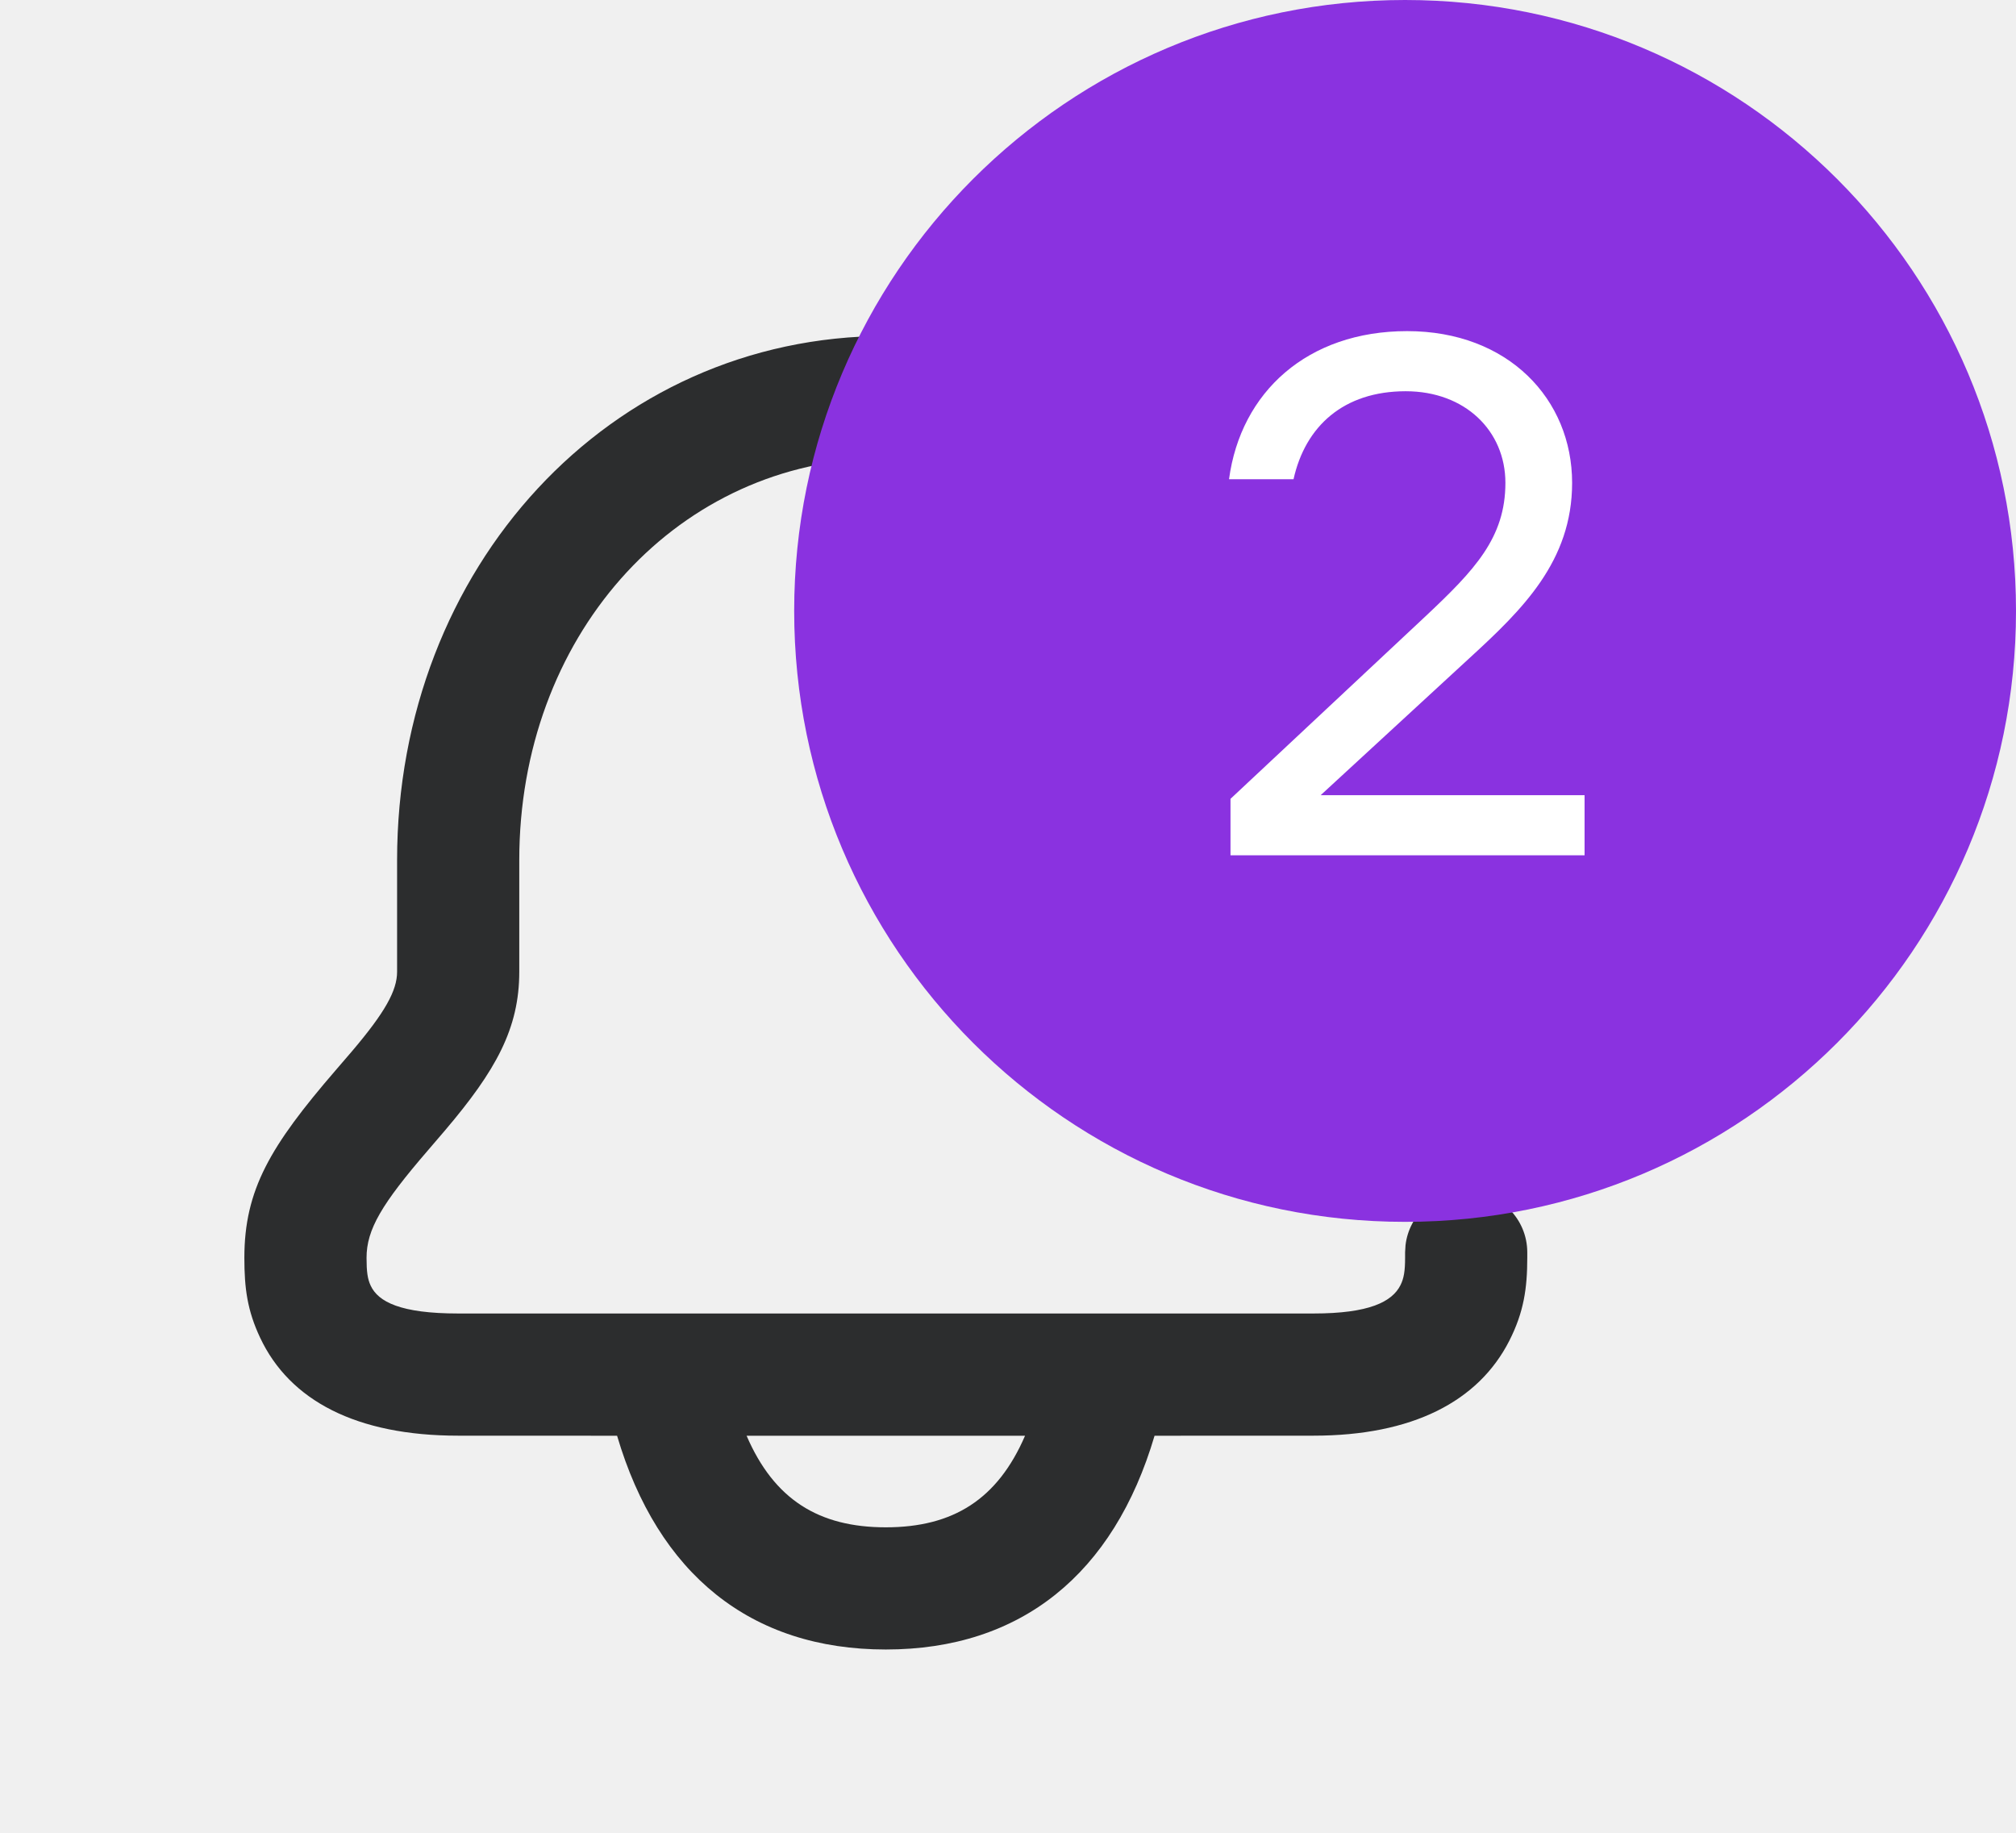
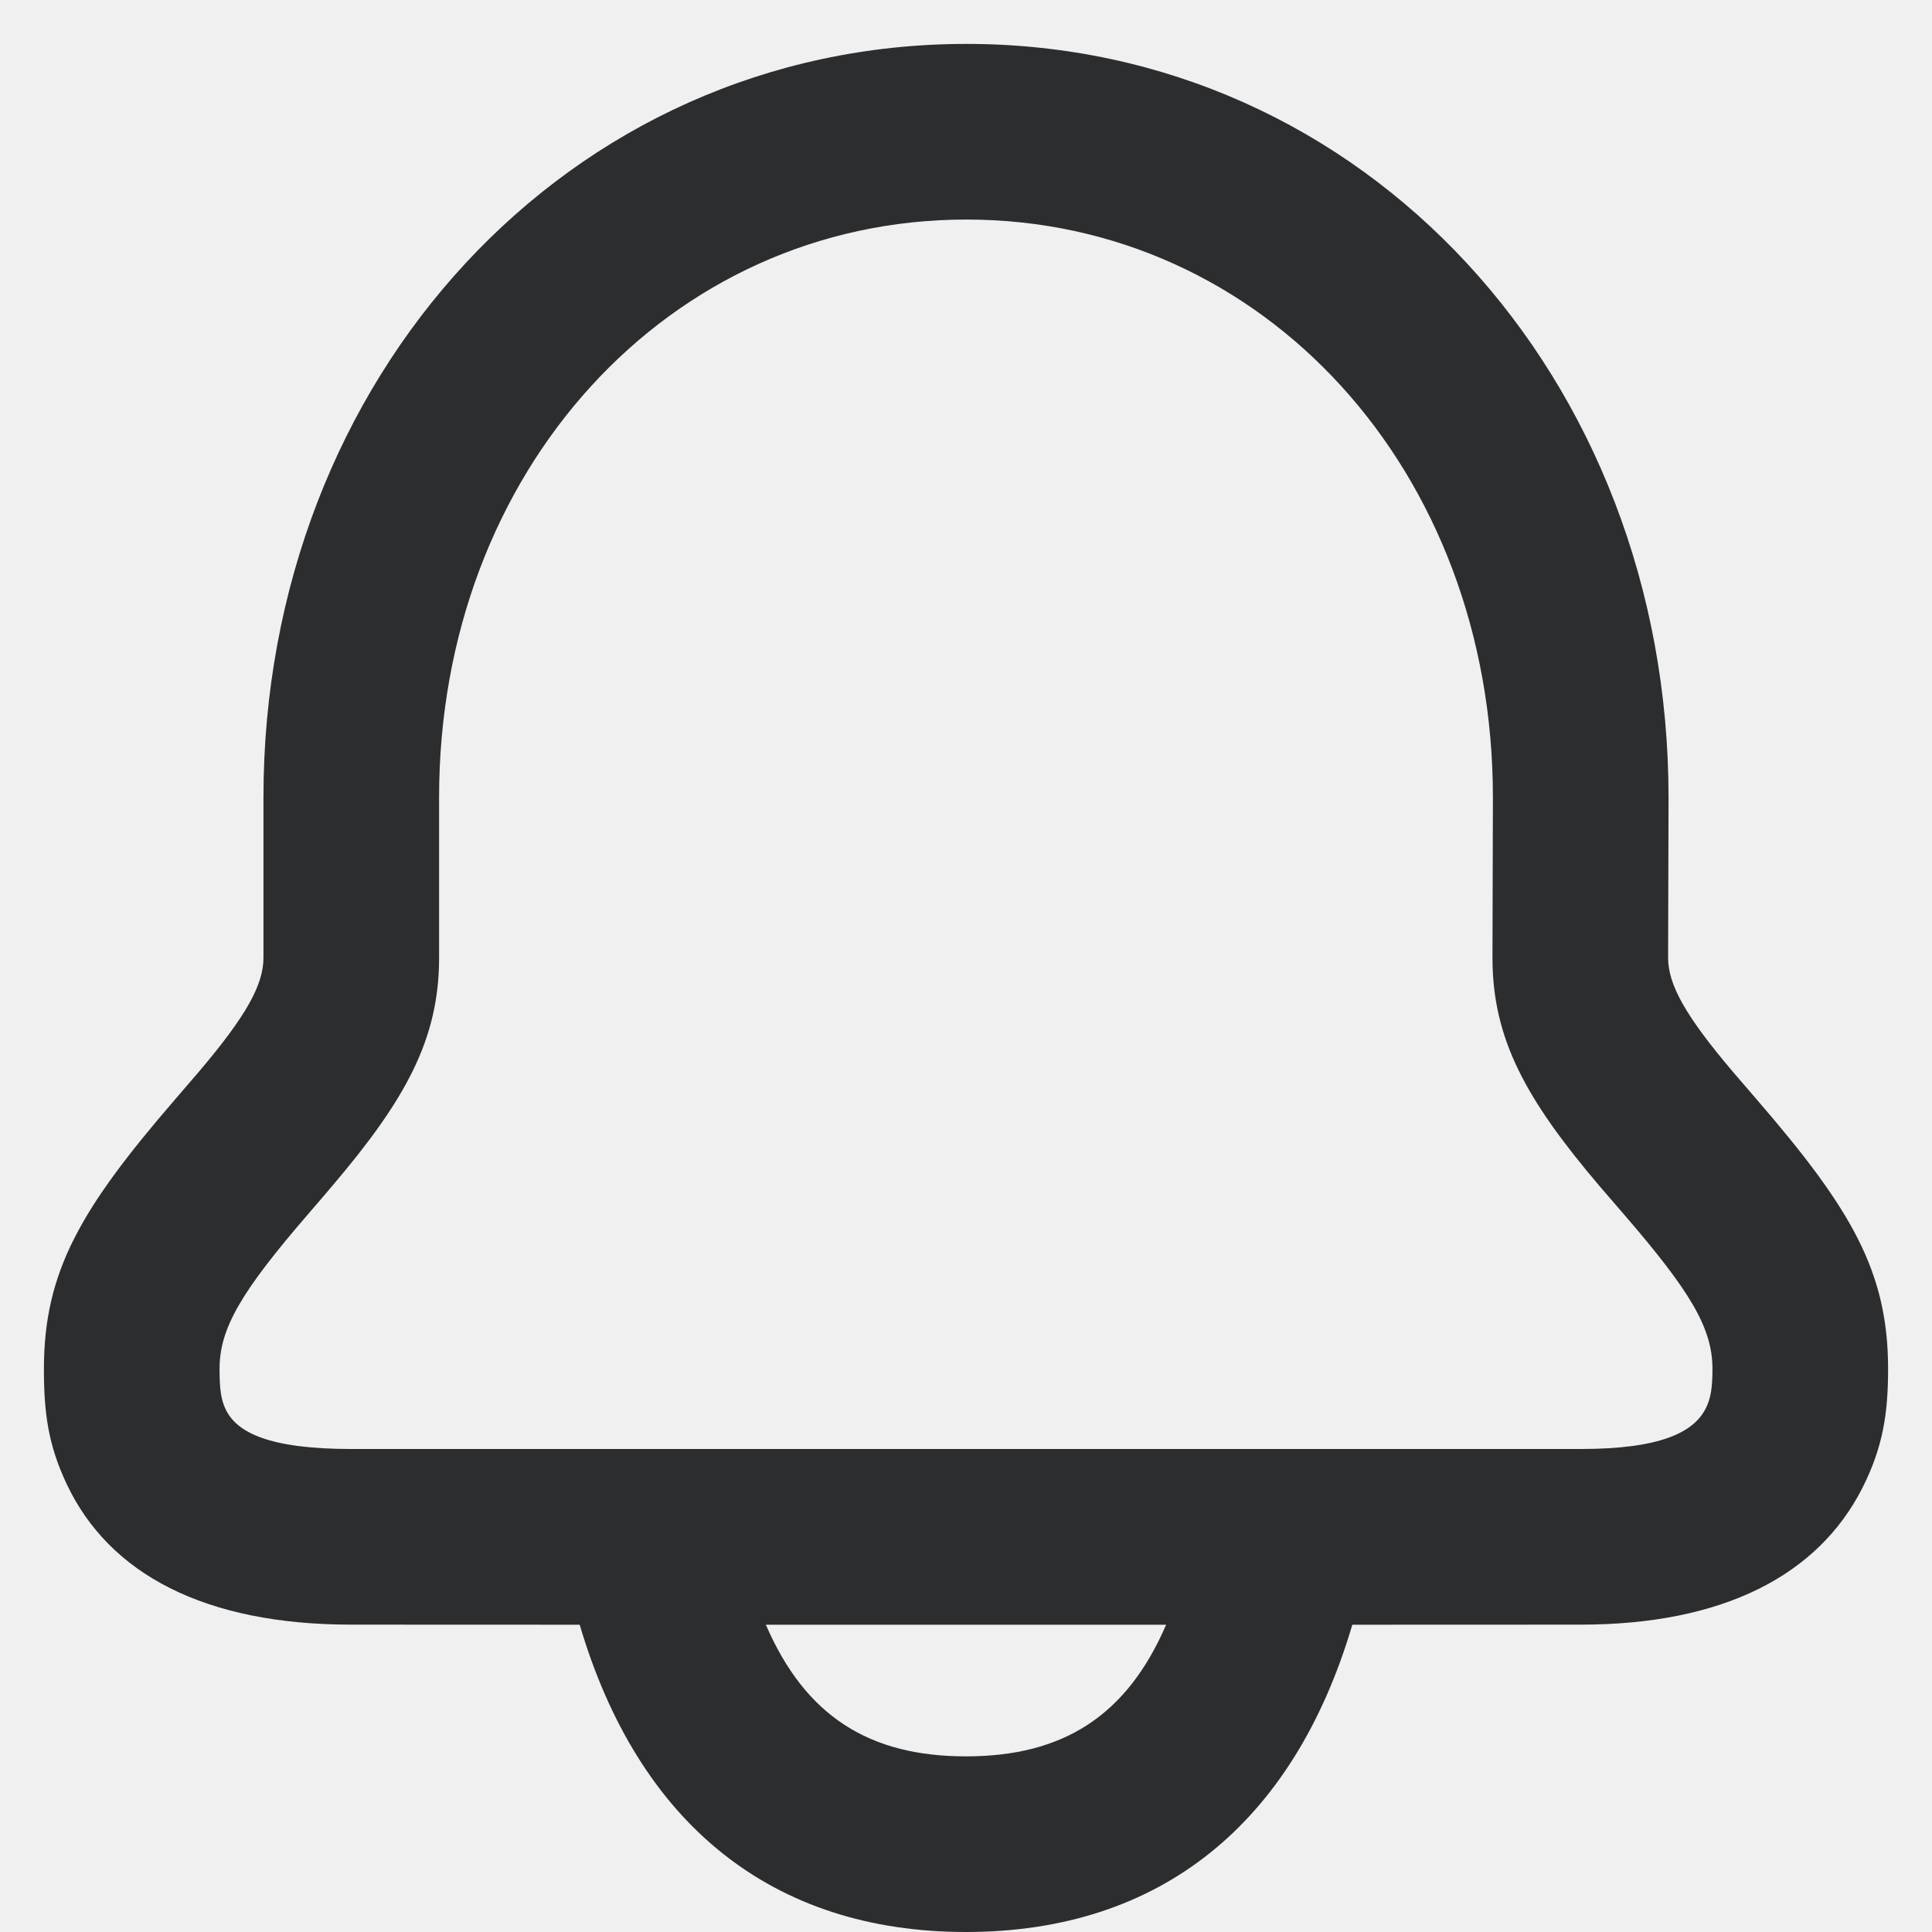
- <svg xmlns="http://www.w3.org/2000/svg" width="33" height="30" viewBox="0 0 33 30" fill="none">
-   <path d="M14.505 5.5L14.617 5.507C15.114 5.564 15.5 5.987 15.5 6.5C15.5 7.052 15.052 7.5 14.5 7.5L14.503 7.499L14.28 7.504C11.003 7.628 8.5 10.445 8.5 14.079V15.907C8.5 16.835 8.116 17.524 7.288 18.499C7.215 18.586 7.146 18.666 7.007 18.827C6.247 19.708 6 20.125 6 20.588C6 20.814 6.016 20.935 6.068 21.045C6.192 21.309 6.556 21.5 7.5 21.5H21.5C22.414 21.5 22.786 21.308 22.923 21.039C22.982 20.923 23 20.799 23 20.588V20.5L23.007 20.383C23.064 19.886 23.487 19.5 24 19.5C24.552 19.5 25 19.948 25 20.5V20.588C25 21.089 24.943 21.479 24.706 21.946C24.2 22.941 23.118 23.5 21.5 23.5L18.899 23.501C18.231 25.765 16.712 27 14.5 27C12.288 27 10.769 25.765 10.101 23.501L7.5 23.5C5.835 23.5 4.742 22.926 4.258 21.896C4.048 21.45 4 21.087 4 20.588C4 19.475 4.425 18.758 5.493 17.52C5.632 17.359 5.696 17.285 5.763 17.206C6.302 16.571 6.5 16.215 6.5 15.907V14.079C6.5 9.296 9.972 5.5 14.505 5.5ZM16.779 23.501H12.221C12.671 24.543 13.399 25 14.5 25C15.601 25 16.329 24.543 16.779 23.501Z" fill="#2C2D2E" />
-   <rect x="13" width="20" height="20" rx="10" fill="#8A32E0" />
-   <path d="M24.642 7.904C24.642 8.804 24.138 9.332 23.334 10.088L20.142 13.076V14H25.938V13.016H21.618L24.054 10.772C24.918 9.98 25.734 9.188 25.734 7.904C25.734 6.536 24.69 5.42 23.034 5.42C21.402 5.42 20.31 6.416 20.118 7.844H21.174C21.366 6.98 21.99 6.404 23.01 6.404C23.982 6.404 24.642 7.052 24.642 7.904Z" fill="white" />
+ <svg xmlns="http://www.w3.org/2000/svg" width="22" height="22" viewBox="0 0 22 22" fill="none">
+   <path d="M11.005 0.5C15.536 0.5 19 4.294 19 9.081L18.995 10.908C18.996 11.215 19.195 11.571 19.733 12.205C19.801 12.285 19.865 12.358 20.004 12.52C21.074 13.758 21.5 14.475 21.5 15.588C21.5 16.089 21.443 16.479 21.206 16.946C20.7 17.941 19.618 18.5 18 18.5L15.399 18.501C14.731 20.765 13.212 22 11 22C8.788 22 7.269 20.765 6.601 18.501L4 18.5C2.335 18.5 1.242 17.926 0.758 16.896C0.548 16.45 0.5 16.087 0.5 15.588C0.5 14.475 0.925 13.758 1.993 12.52C2.132 12.359 2.196 12.285 2.263 12.206C2.802 11.571 3 11.215 3 10.907V9.079C3 4.296 6.472 0.5 11.005 0.5ZM13.279 18.501H8.721C9.171 19.543 9.899 20 11 20C12.101 20 12.829 19.543 13.279 18.501ZM11.005 2.5C7.618 2.5 5 5.362 5 9.079V10.907C5 11.835 4.616 12.524 3.788 13.499C3.715 13.586 3.646 13.666 3.507 13.827C2.747 14.708 2.5 15.125 2.5 15.588C2.5 15.814 2.516 15.935 2.568 16.045C2.692 16.309 3.056 16.5 4 16.5H18C18.914 16.5 19.286 16.308 19.423 16.039C19.482 15.923 19.5 15.799 19.5 15.588C19.5 15.125 19.252 14.708 18.491 13.827C18.352 13.667 18.283 13.586 18.209 13.5C17.381 12.524 16.995 11.835 16.995 10.907L17 9.079C17 5.36 14.389 2.5 11.005 2.5Z" fill="#2C2D2E" />
</svg>
